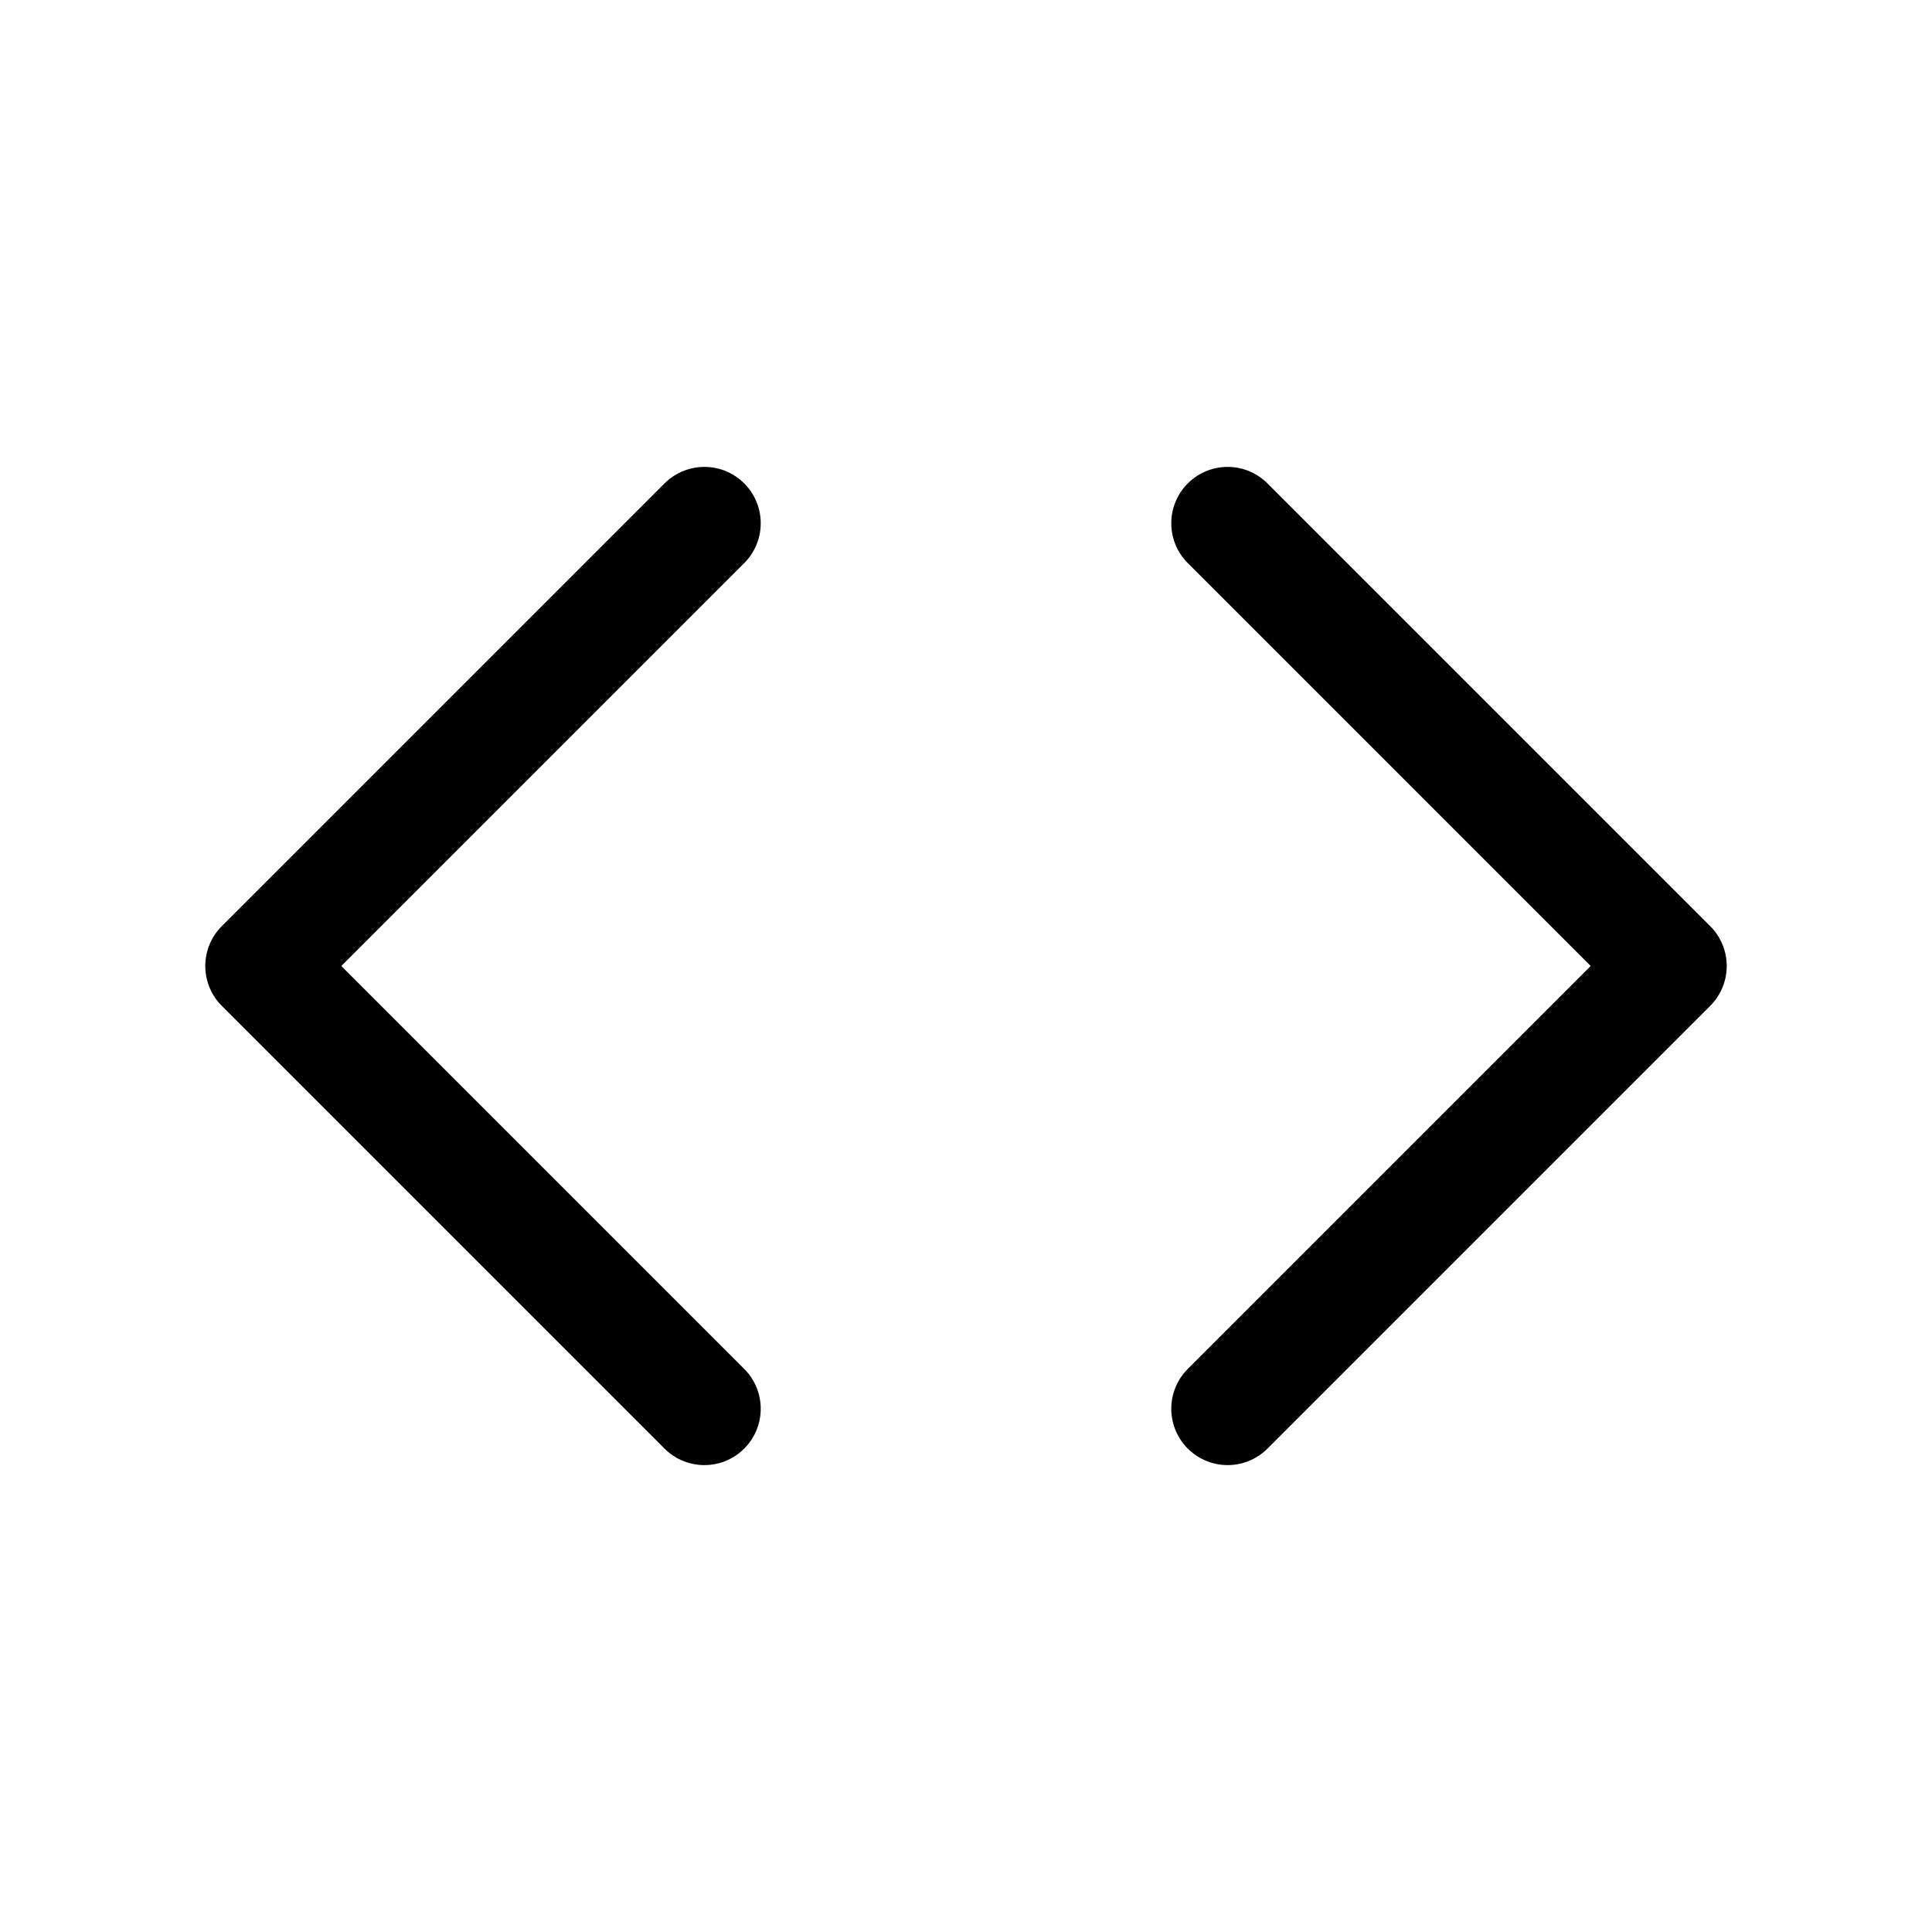
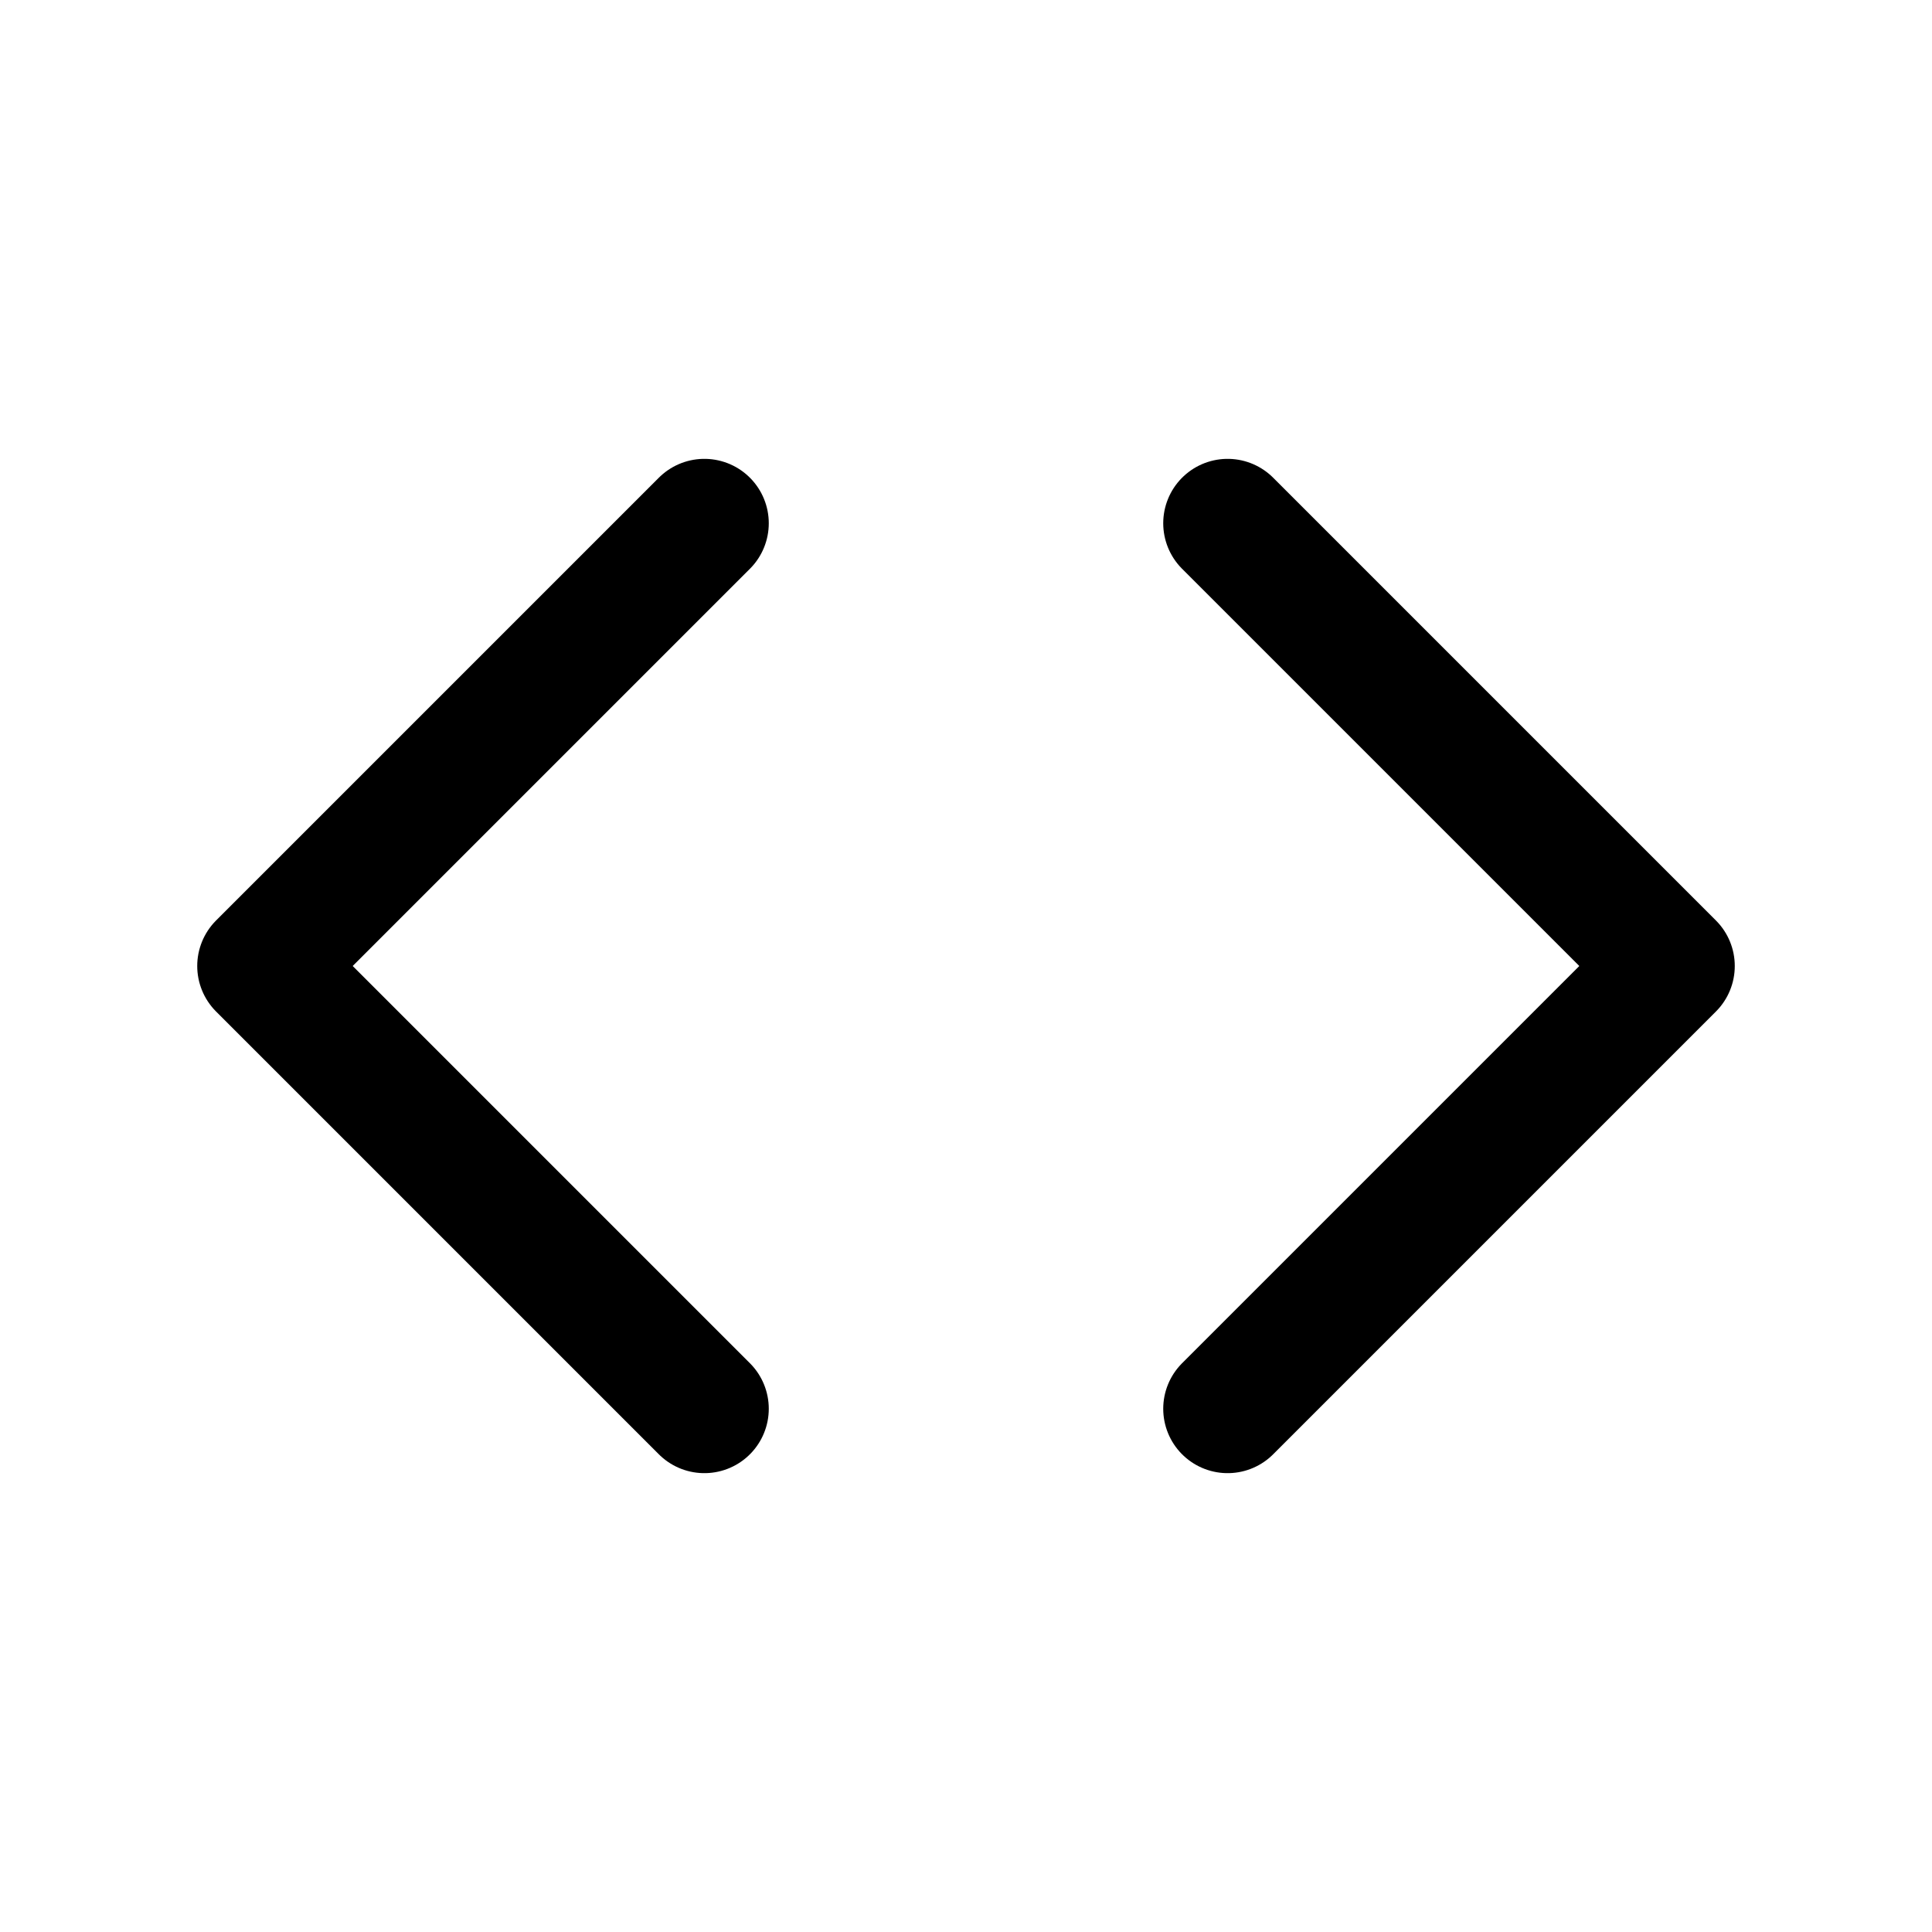
<svg xmlns="http://www.w3.org/2000/svg" width="24" height="24" viewBox="0 0 24 24">
-   <path fill="none" stroke="currentColor" stroke-linecap="round" stroke-linejoin="round" stroke-width="1.4" d="M8.75 6.5L3.25 12l5.5 5.5m6.5-11l5.5 5.5l-5.5 5.5" />
+   <path fill="none" stroke="currentColor" stroke-linecap="round" stroke-linejoin="round" stroke-width="1.6" d="M8.75 6.5L3.25 12l5.5 5.5m6.5-11l5.5 5.5l-5.5 5.5" />
</svg>
